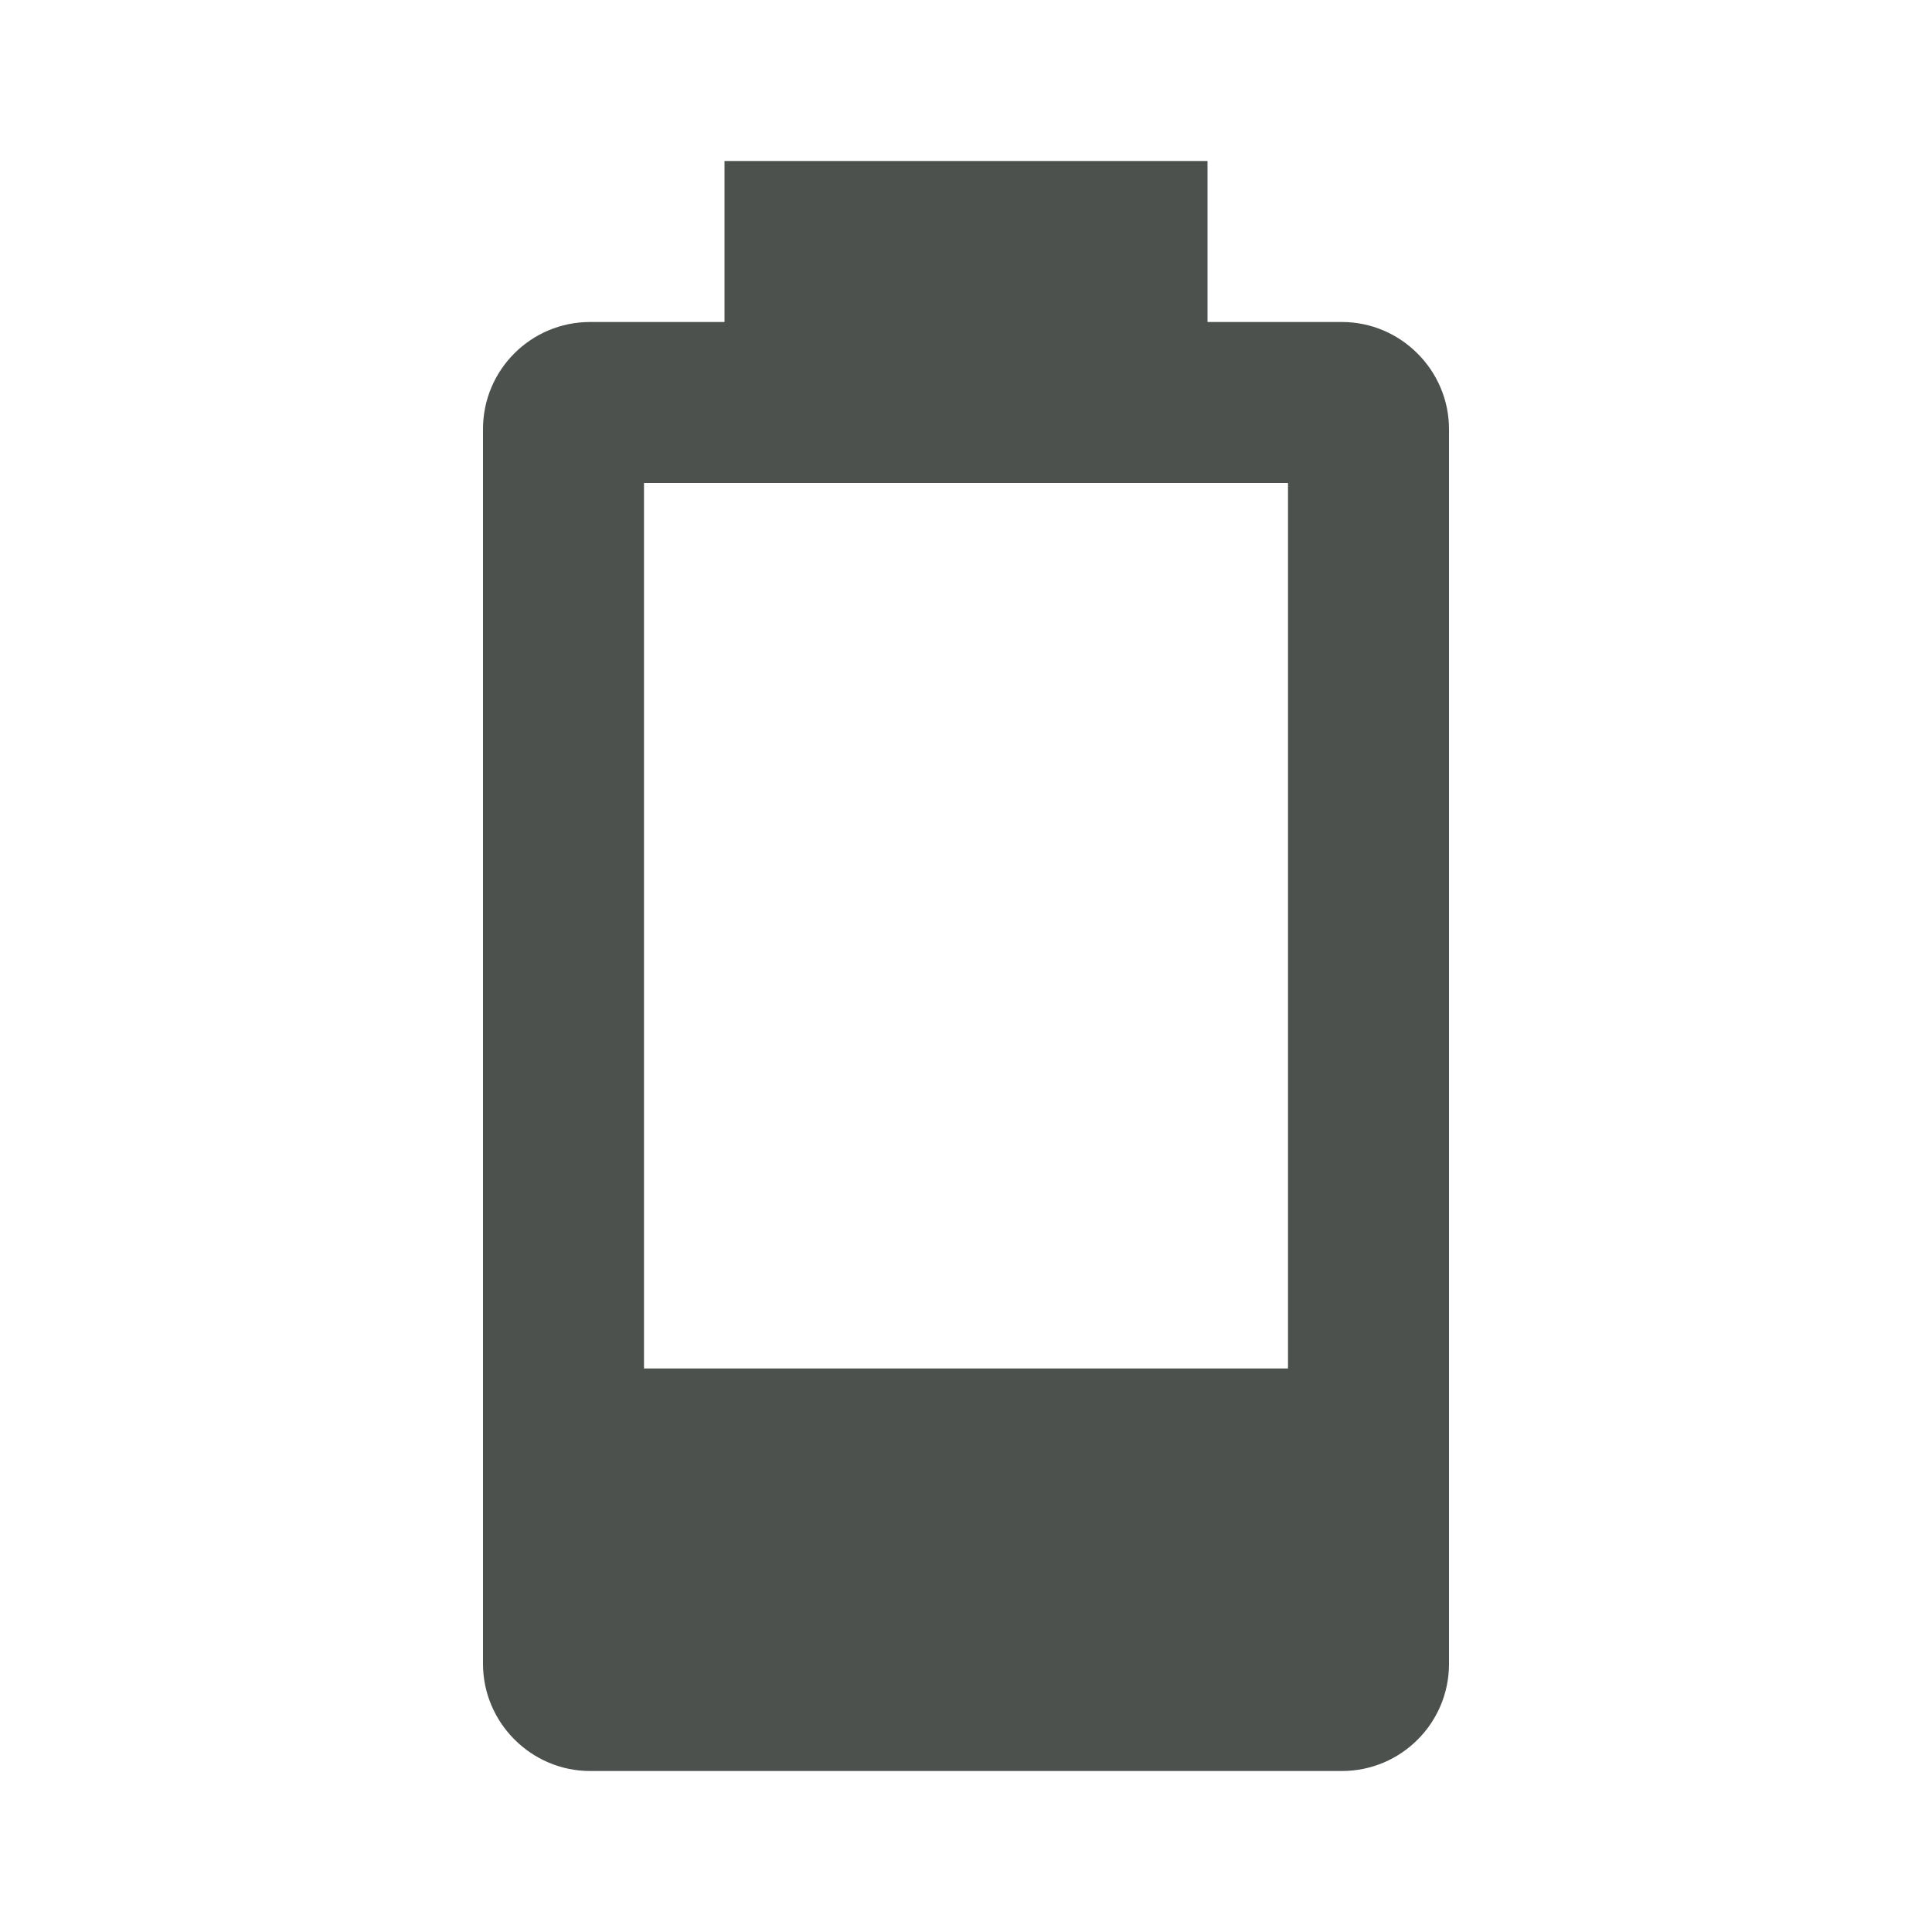
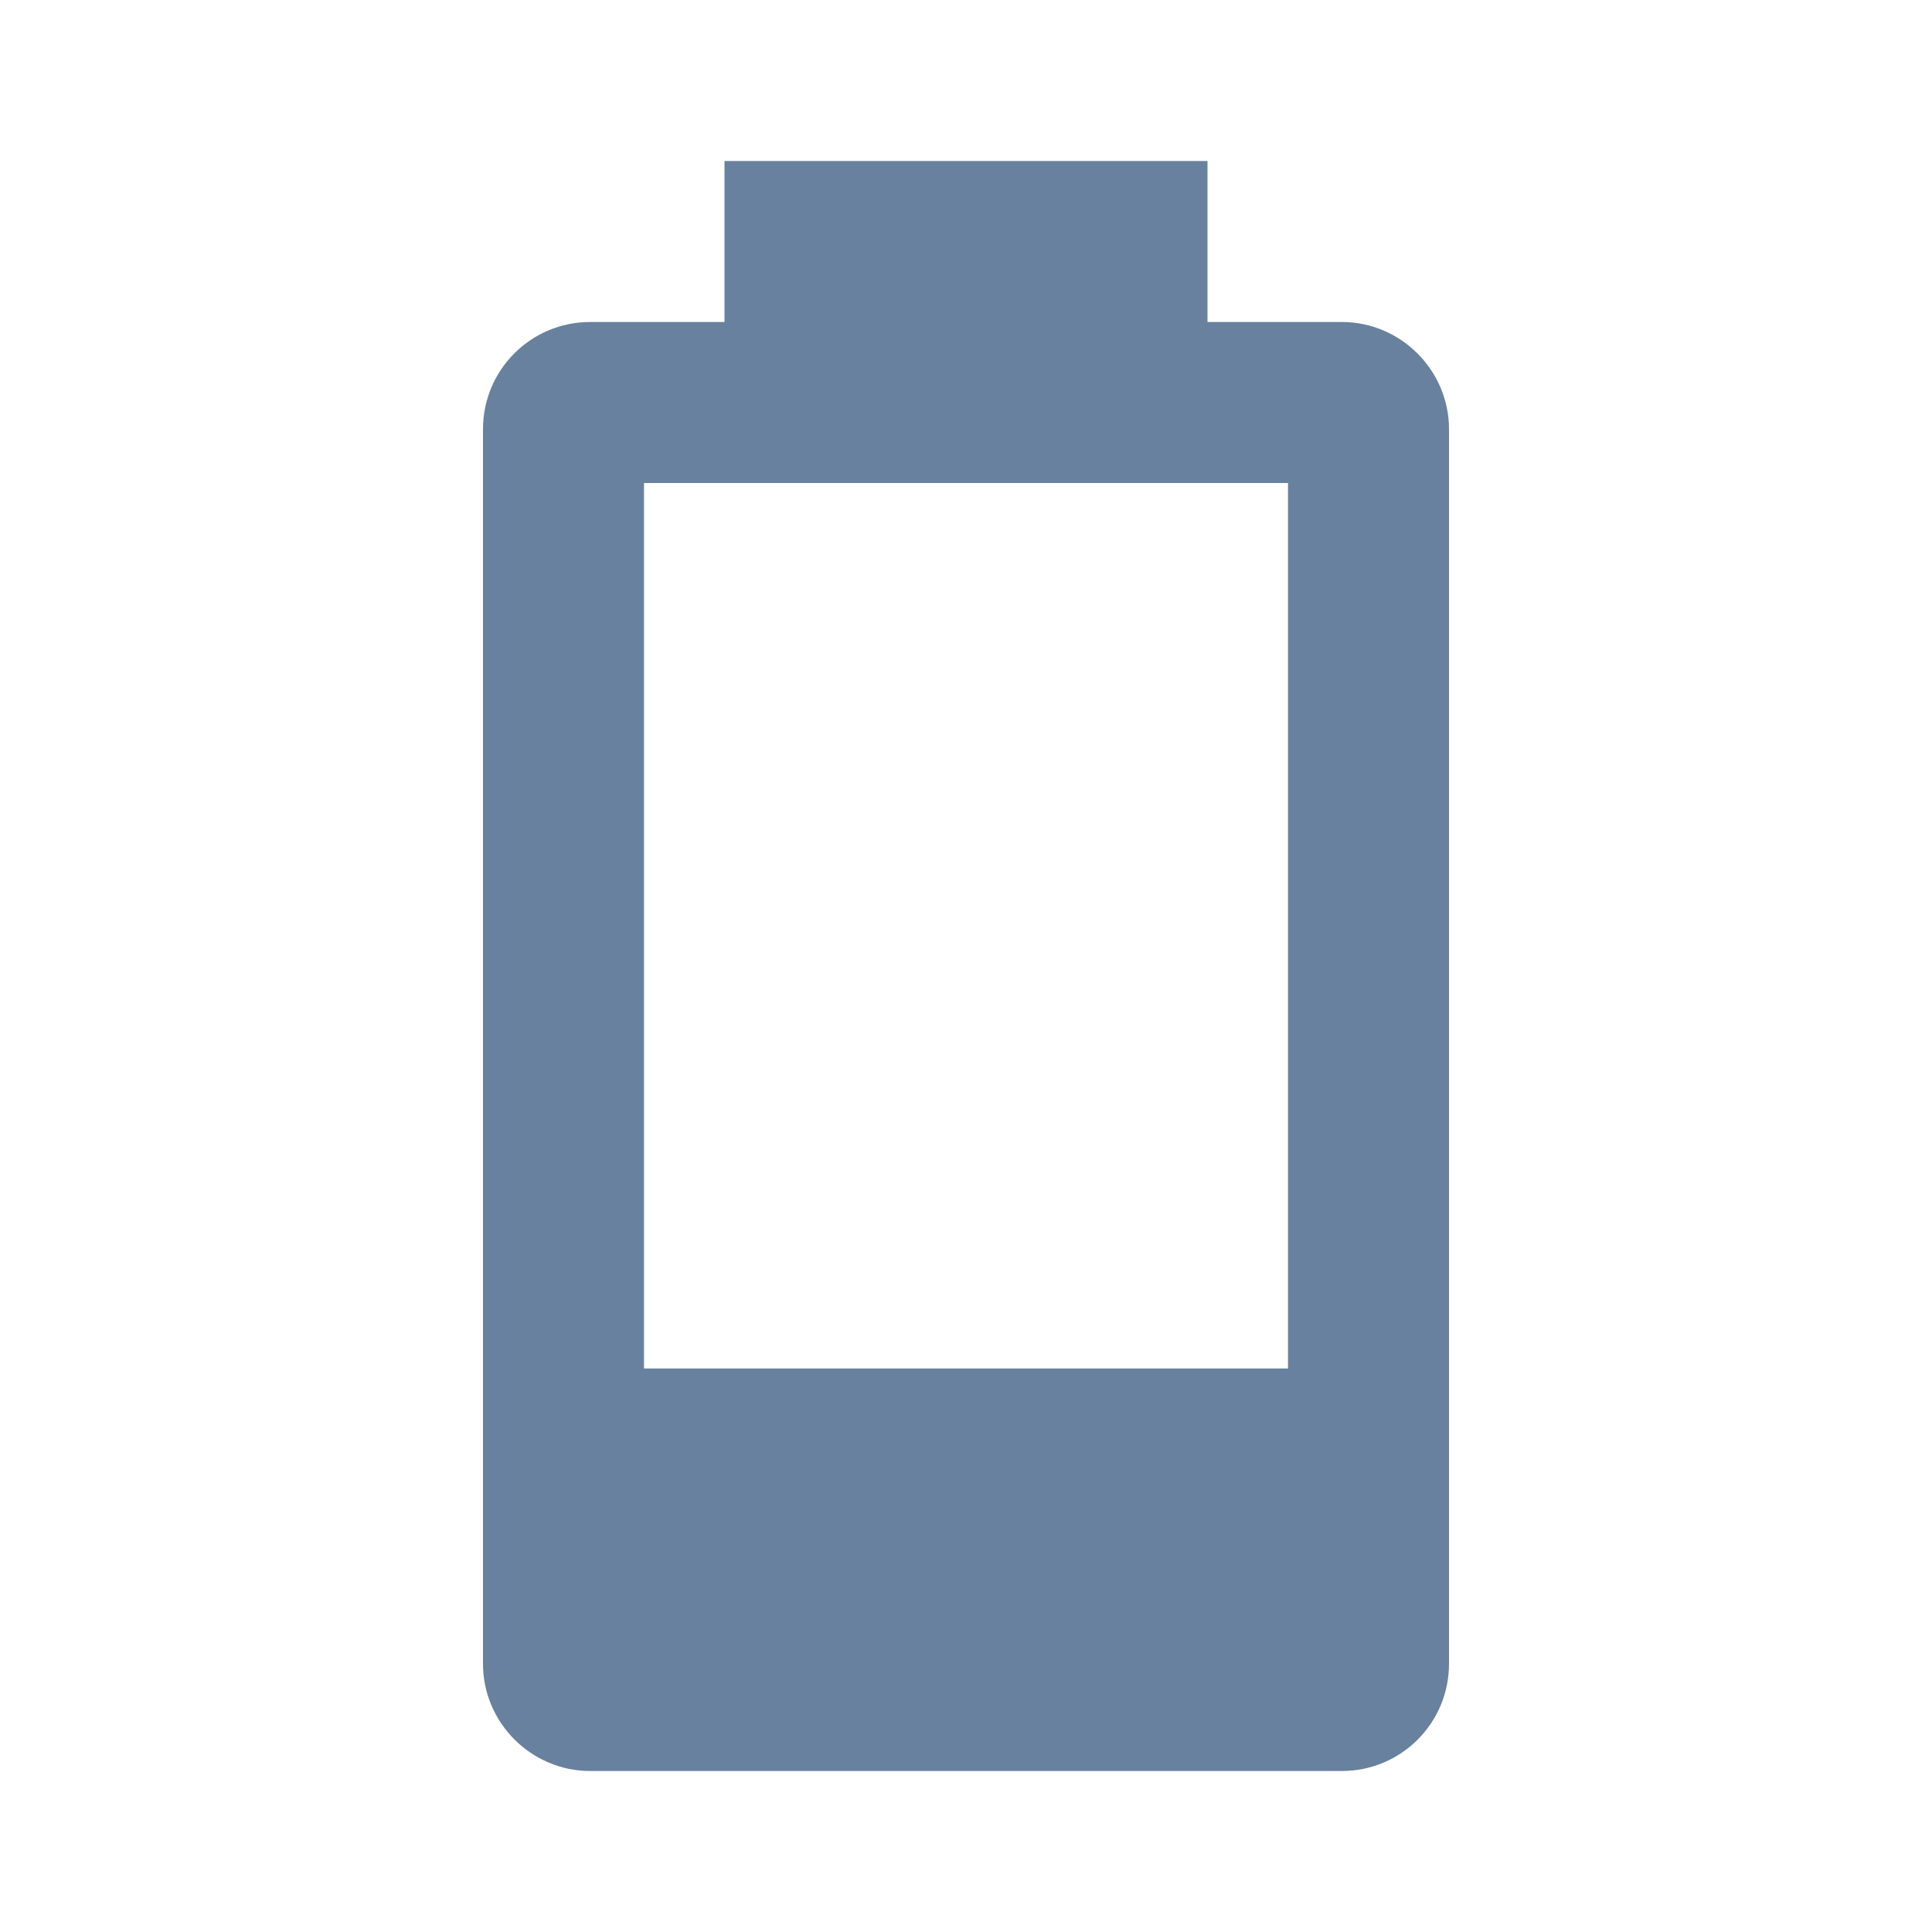
<svg xmlns="http://www.w3.org/2000/svg" viewBox="0 0 24 24">
-   <path d="M16,17H8V6H16M16.67,4H15V2H9V4H7.33A1.33,1.33 0 0,0 6,5.33V20.67C6,21.4 6.6,22 7.33,22H16.67A1.33,1.33 0 0,0 18,20.67V5.33C18,4.6 17.4,4 16.67,4Z" fill="#4C514E" />
+   <path d="M16,17H8V6H16M16.67,4H15V2H9V4H7.33A1.33,1.33 0 0,0 6,5.33V20.67C6,21.4 6.6,22 7.33,22H16.67A1.33,1.33 0 0,0 18,20.67V5.33C18,4.6 17.4,4 16.67,4Z" fill="#68819E" />
</svg>
